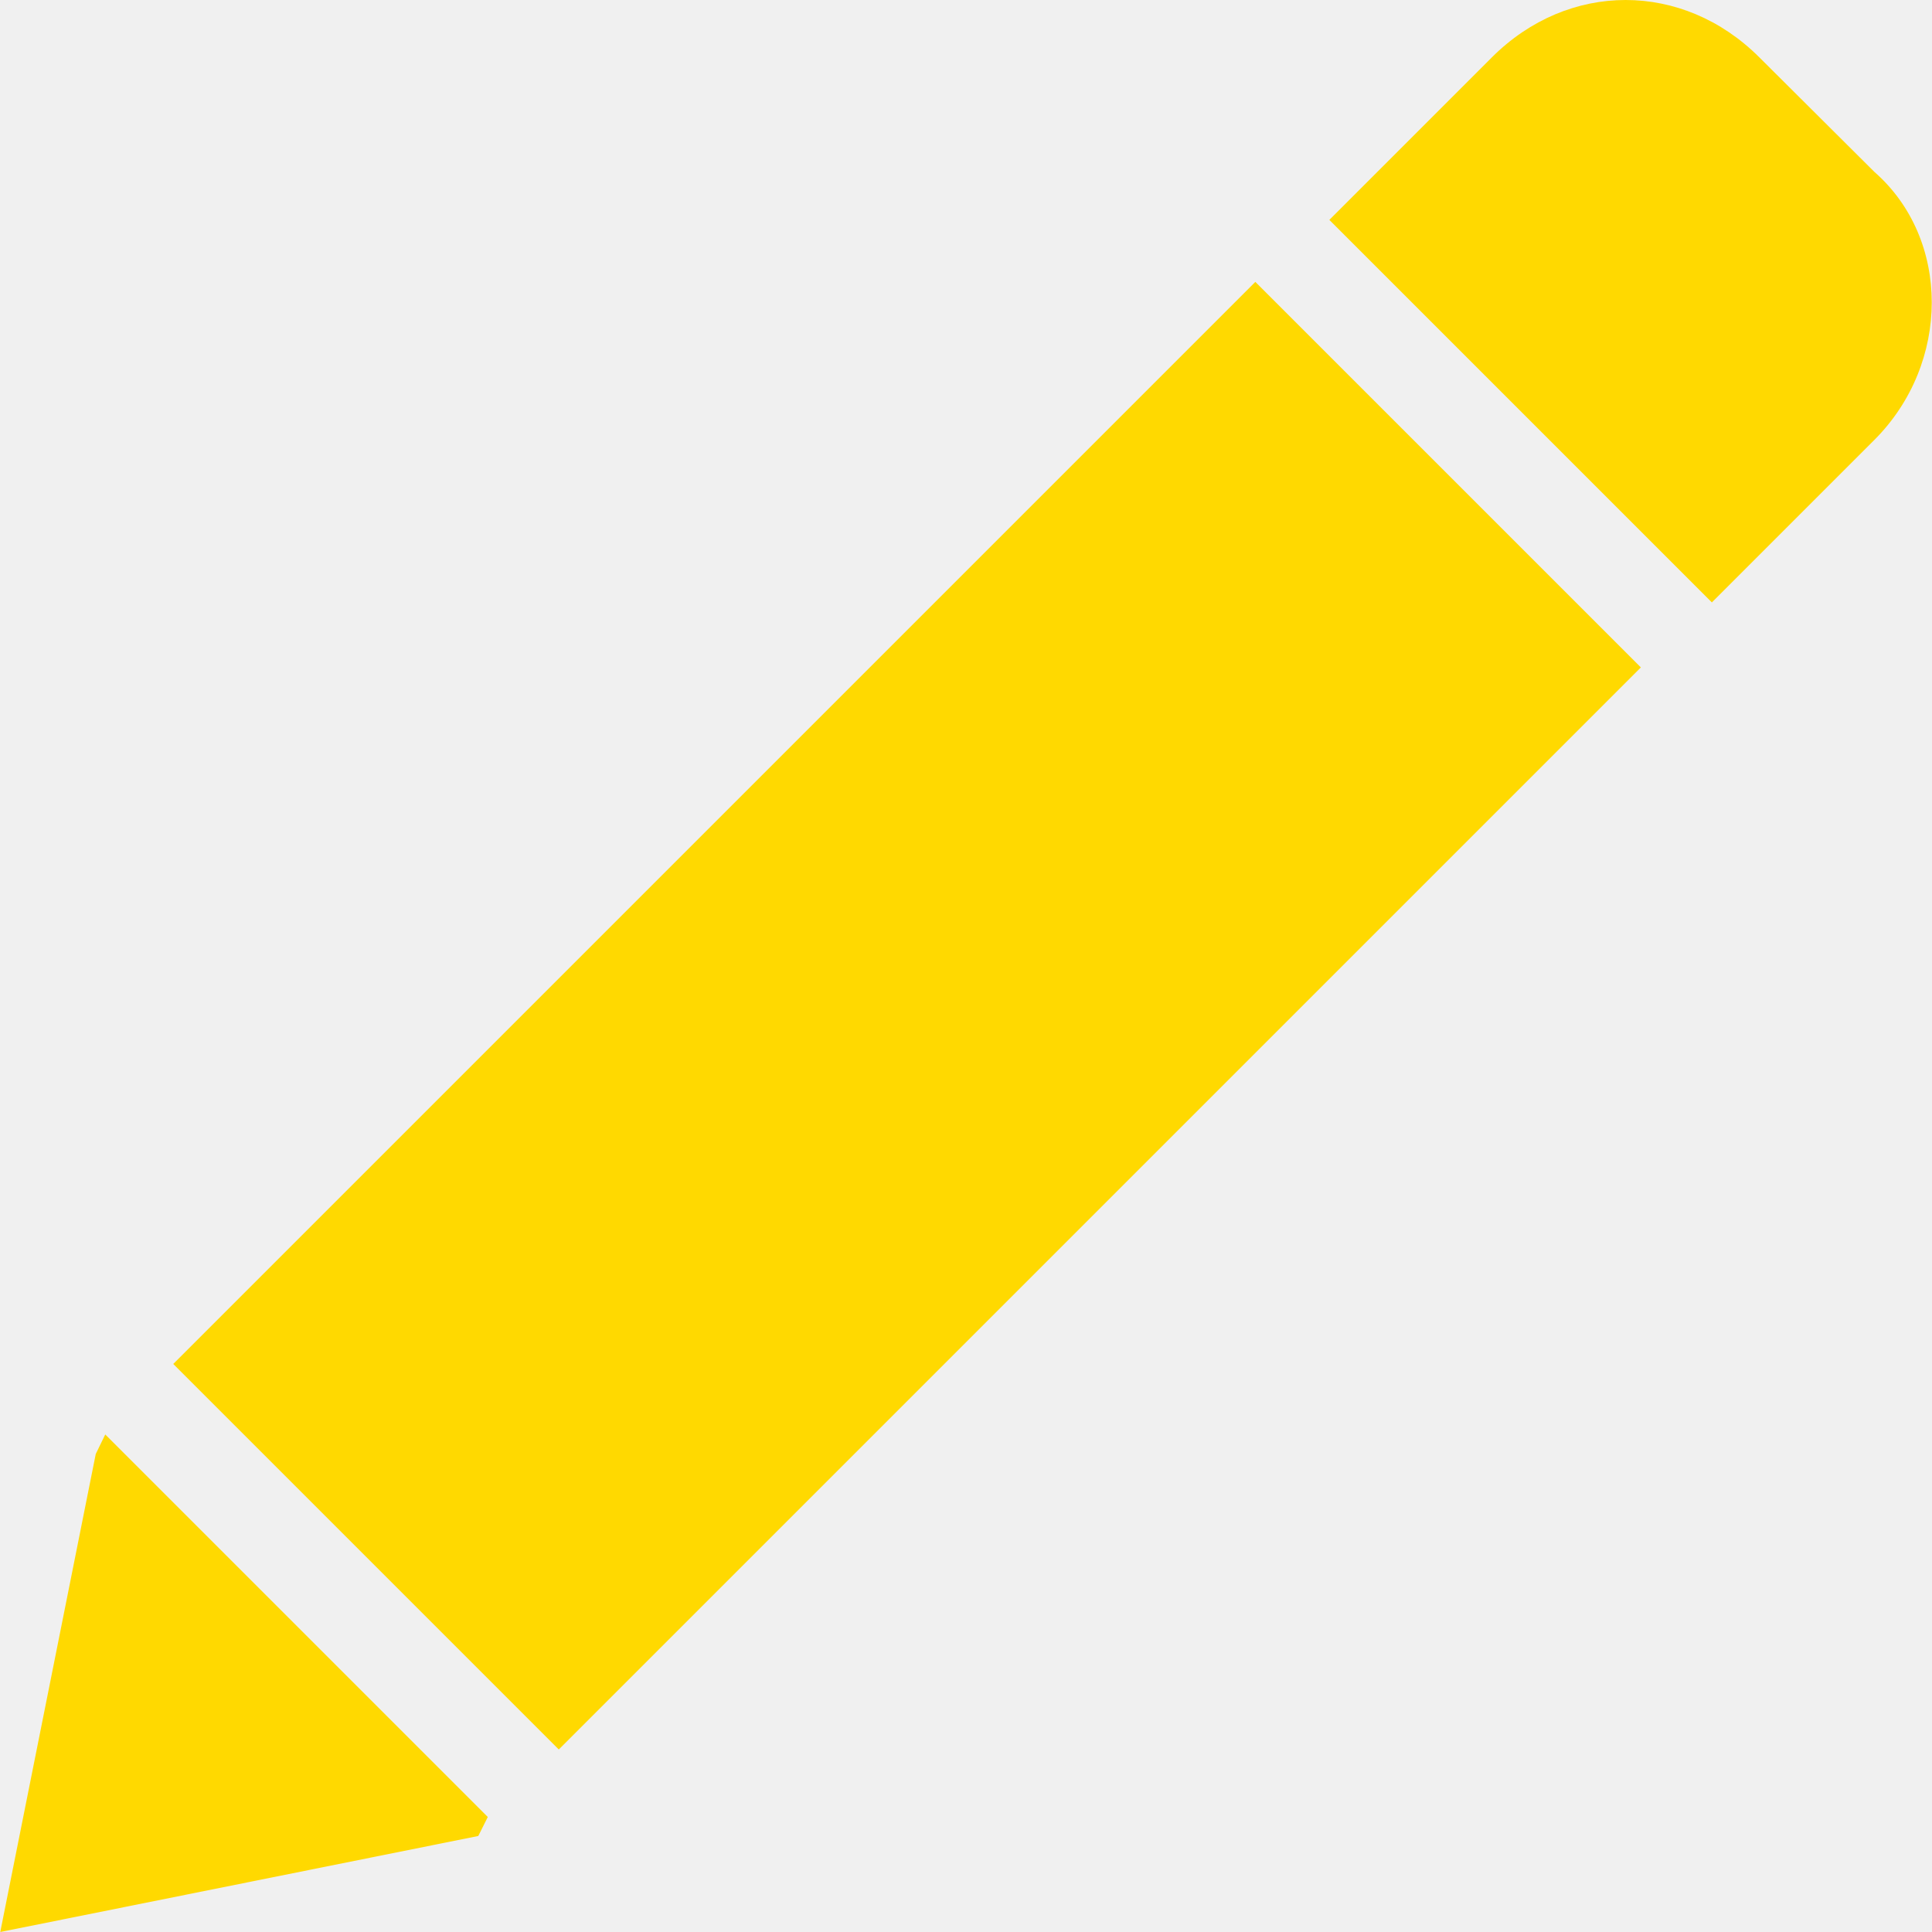
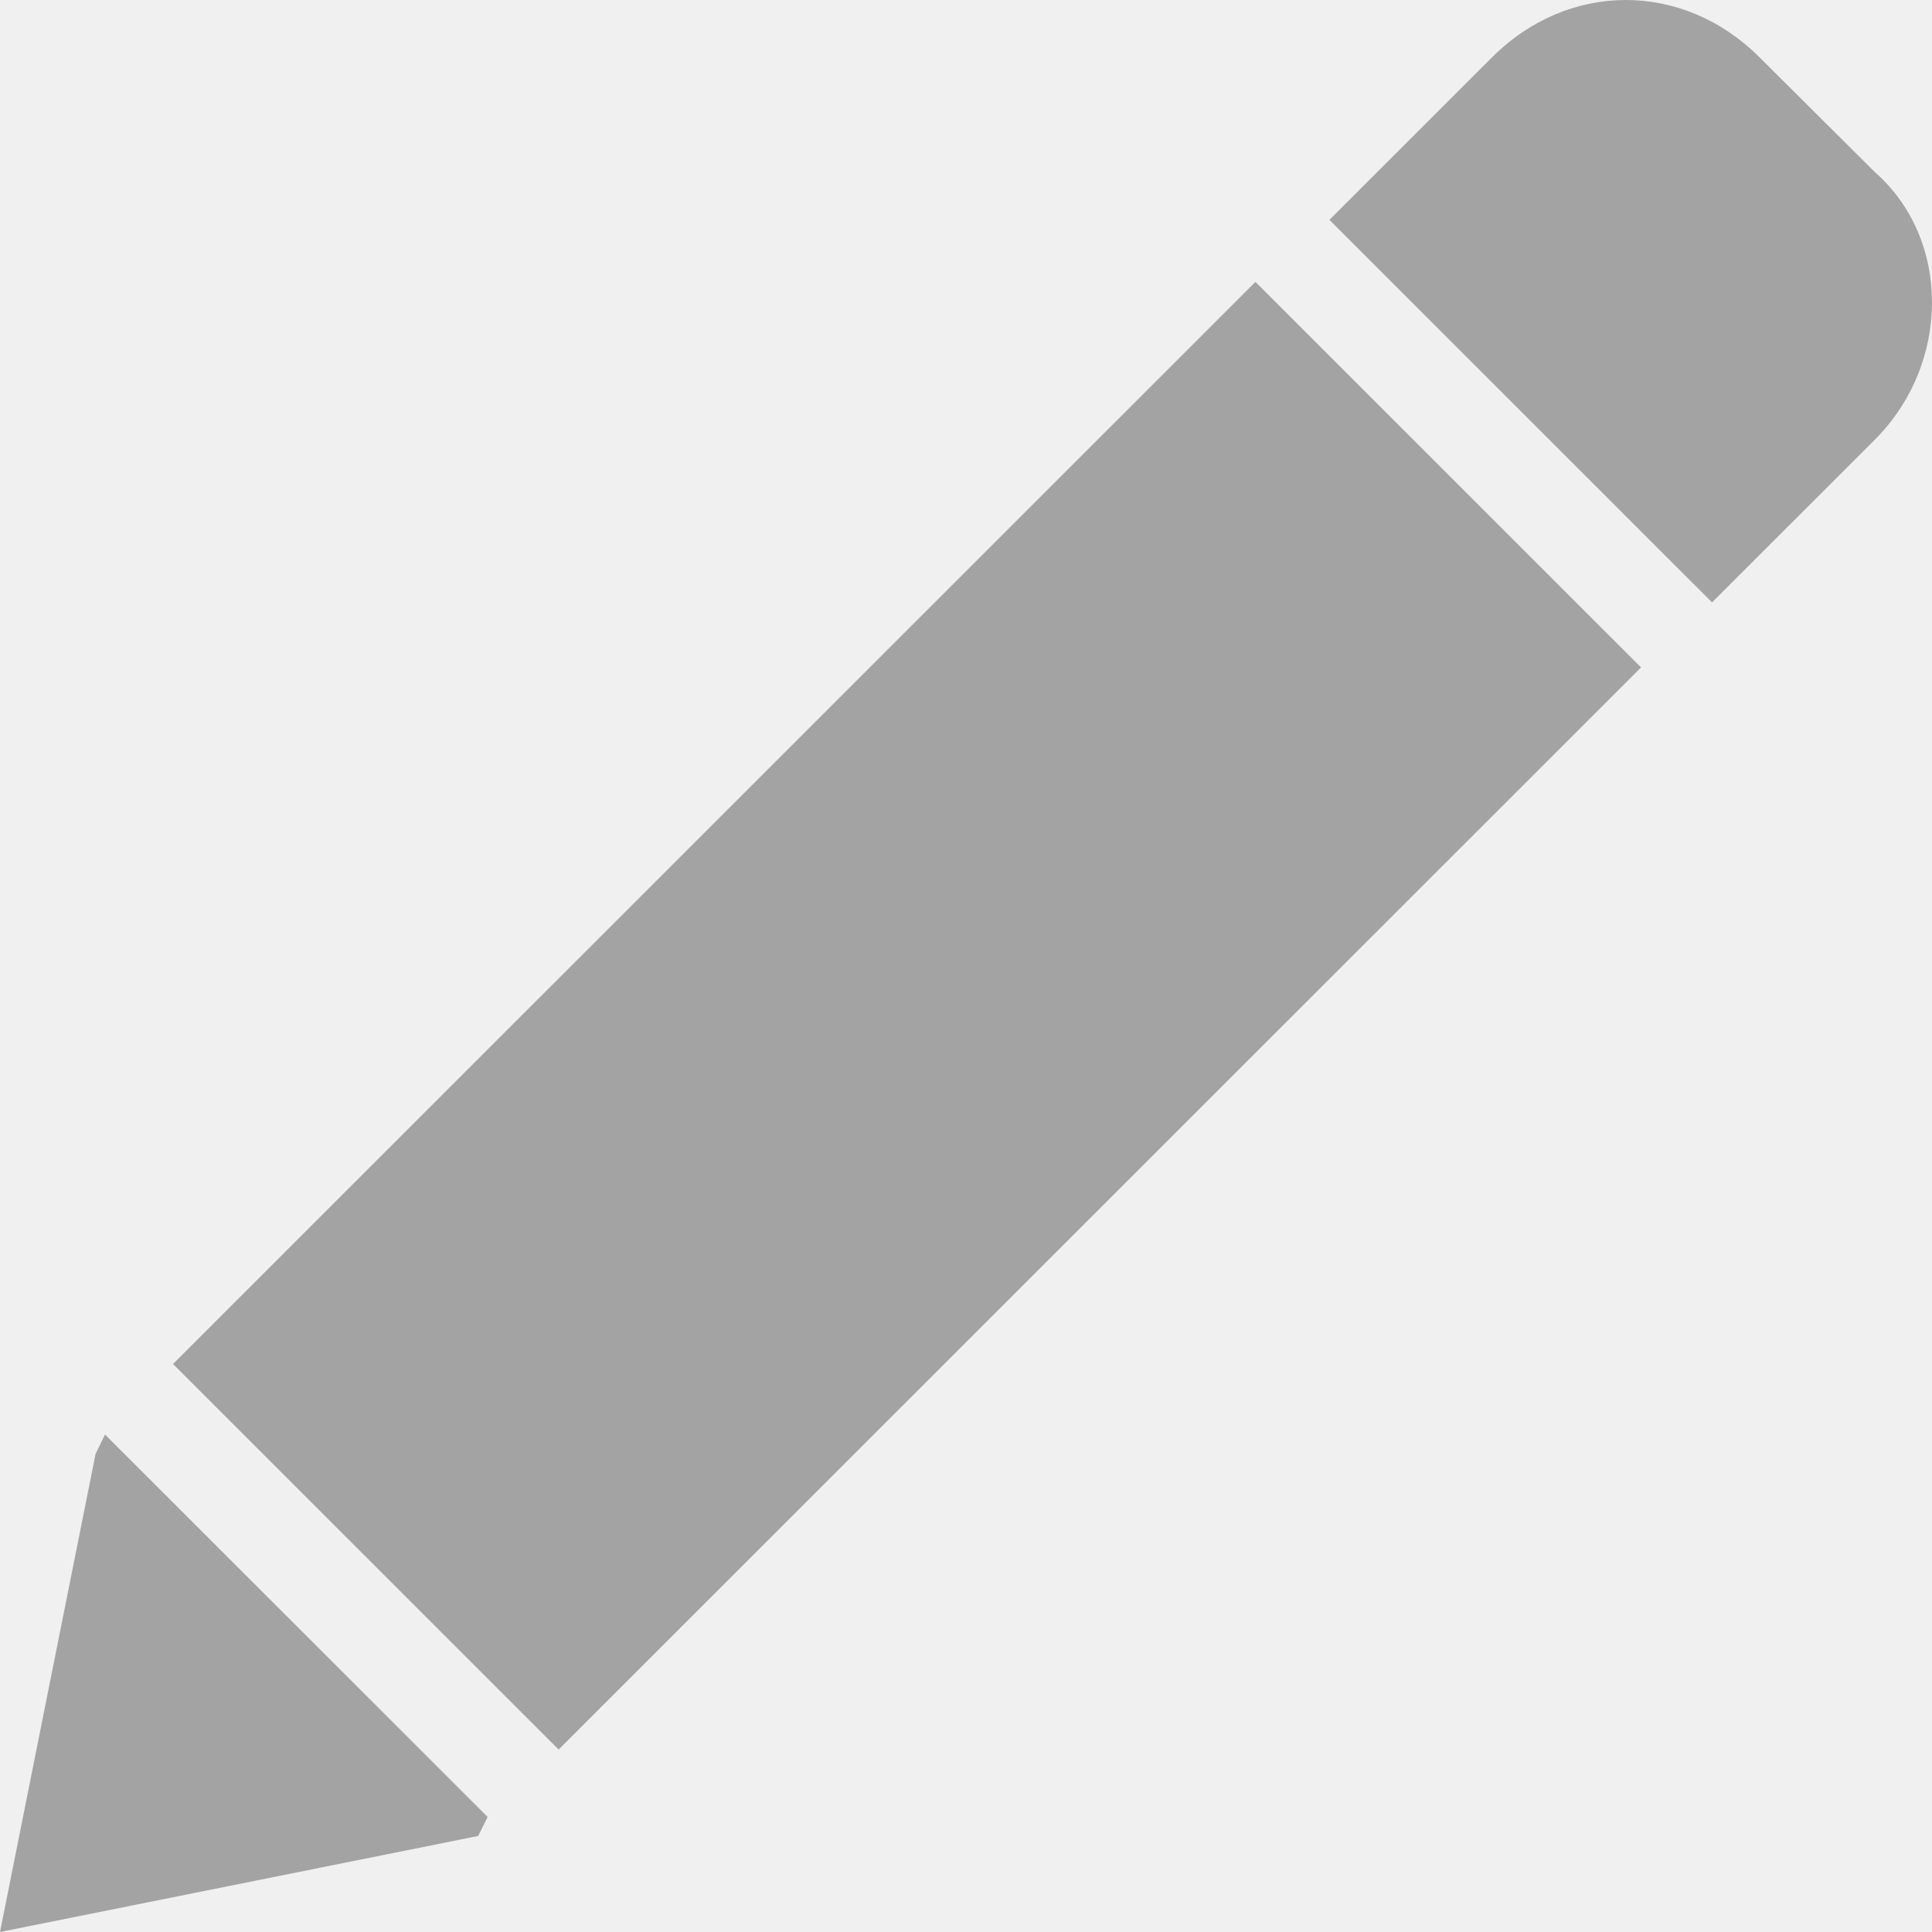
- <svg xmlns="http://www.w3.org/2000/svg" width="386" height="386" viewBox="0 0 386 386" fill="none">
-   <g clip-path="url(#clip0_209_2)">
-     <path d="M21.03 286.597L97.456 363.022L95.558 366.819L0.051 386L19.132 290.493L21.03 286.597ZM34.617 272.51L111.642 349.535L327.832 133.346L250.806 56.321L34.617 272.51ZM374.487 34.342L351.509 11.464C336.224 -3.821 313.347 -3.821 298.061 11.464L265.593 43.932L342.019 120.358L374.487 87.89C389.772 72.605 389.772 47.729 374.487 34.342Z" fill="#FFD900" />
-   </g>
-   <defs>
-     <clipPath id="clip0_209_2">
-       <rect width="386" height="386" fill="white" />
-     </clipPath>
-   </defs>
+ <svg xmlns="http://www.w3.org/2000/svg" width="20" height="20" viewBox="0 0 20 20" fill="none">
+   <path d="M1.087 14.85L5.048 18.809L4.95 19.006L0 20L0.989 15.052L1.087 14.85ZM1.791 14.12L5.783 18.111L16.988 6.909L12.996 2.918L1.791 14.12ZM19.406 1.779L18.215 0.594C17.423 -0.198 16.237 -0.198 15.445 0.594L13.762 2.276L17.723 6.236L19.406 4.554C20.198 3.762 20.198 2.473 19.406 1.779Z" fill="#A4A3A3" />
</svg>
